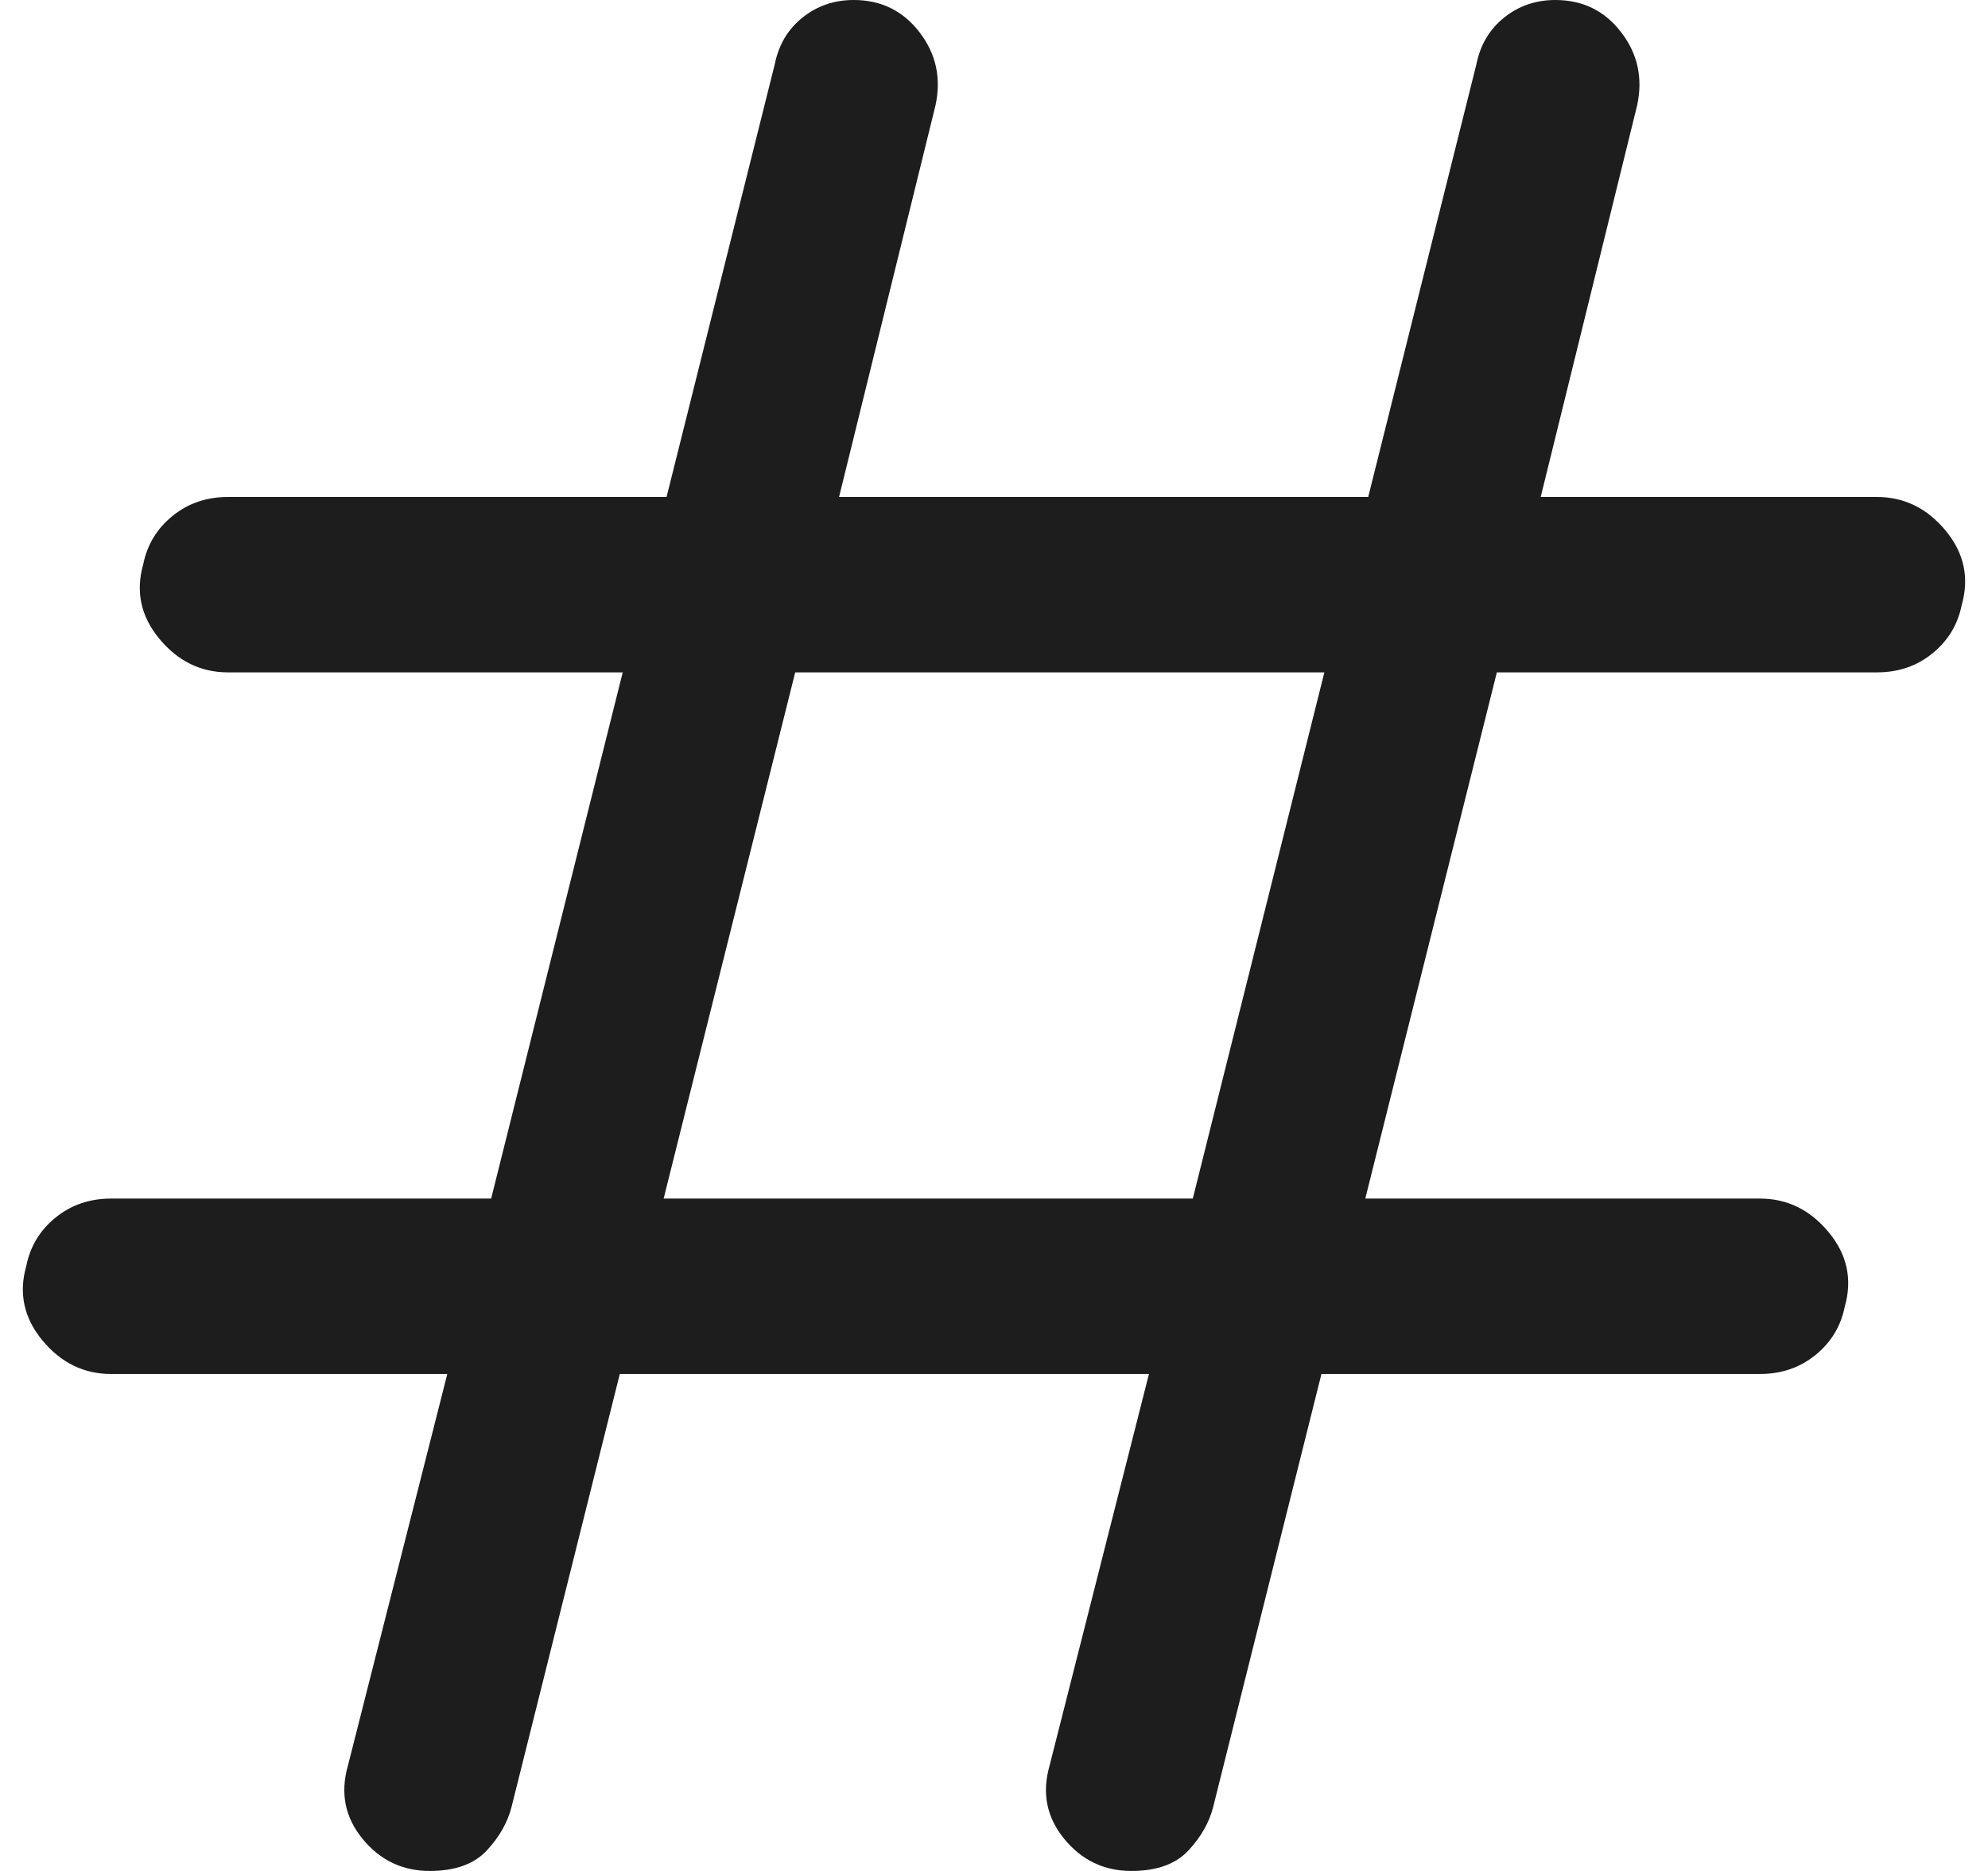
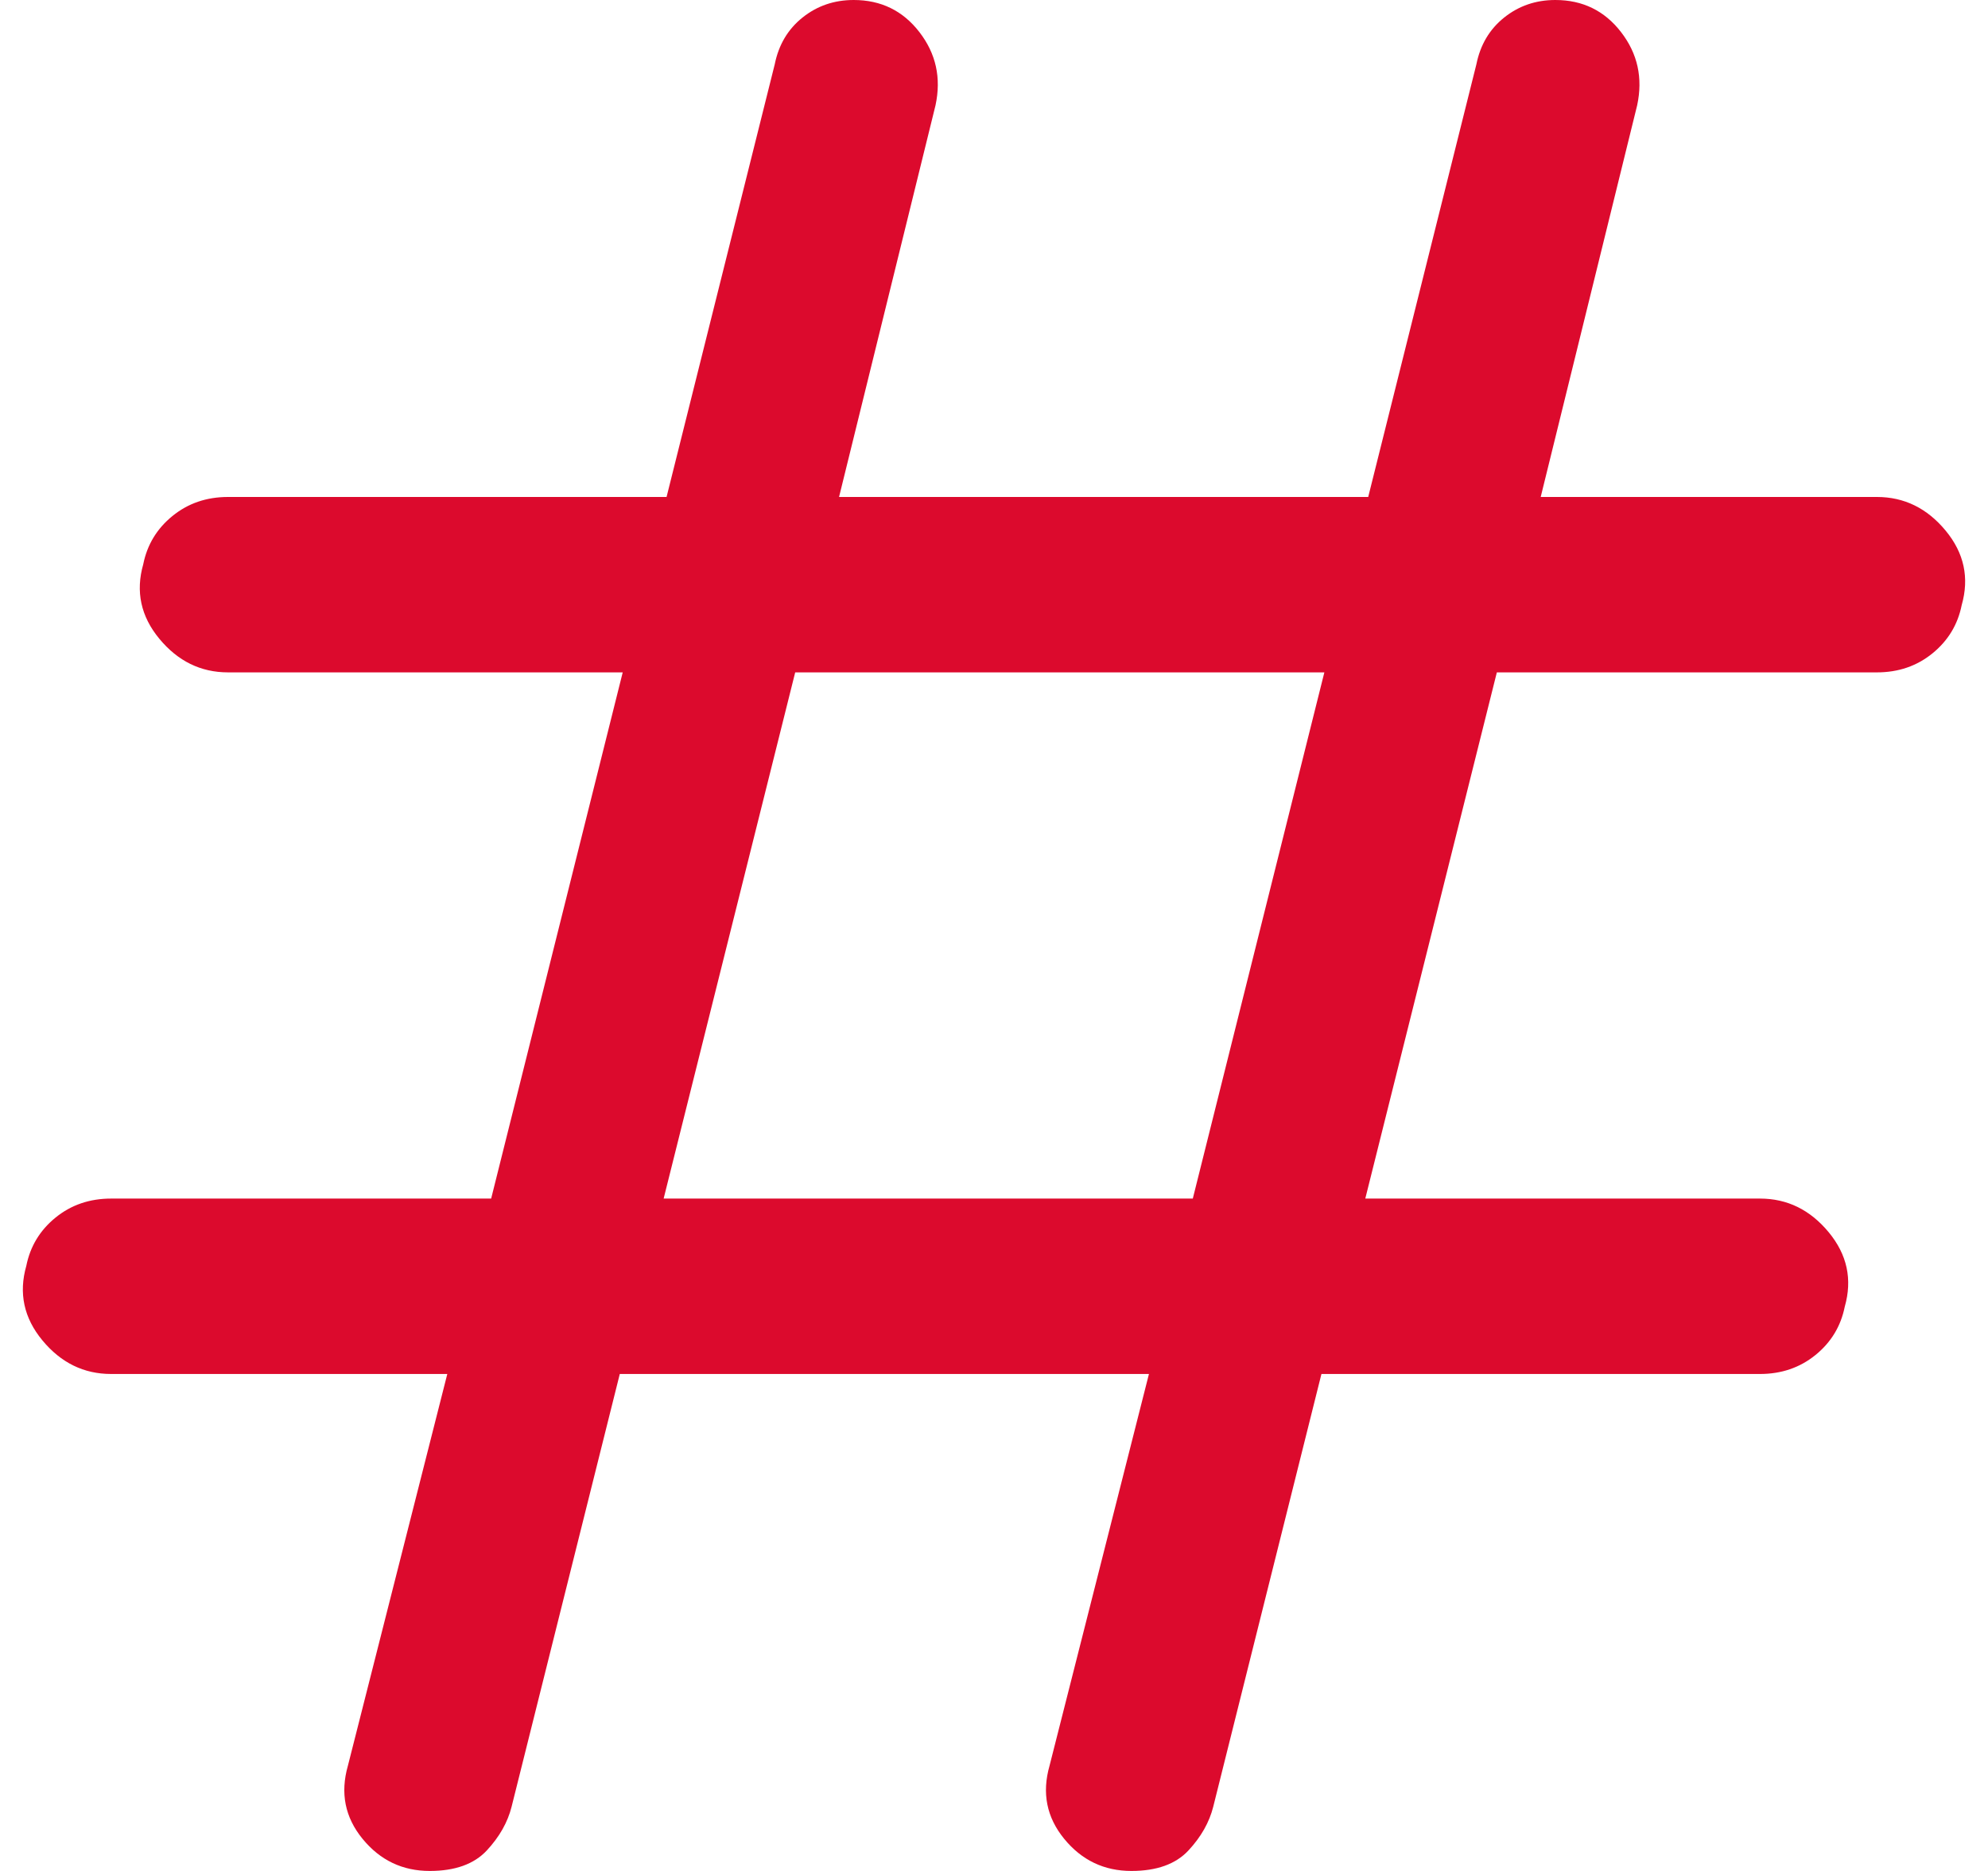
<svg xmlns="http://www.w3.org/2000/svg" width="34" height="32" viewBox="0 0 34 32" fill="none">
-   <path d="M7.35 32C6.883 32 6.5 31.817 6.2 31.45C5.9 31.083 5.817 30.667 5.95 30.2L7.65 23.5H1.9C1.433 23.5 1.042 23.308 0.725 22.925C0.408 22.542 0.317 22.117 0.45 21.65C0.517 21.317 0.683 21.042 0.95 20.825C1.217 20.608 1.533 20.5 1.9 20.5H8.4L10.65 11.5H3.9C3.433 11.5 3.042 11.308 2.725 10.925C2.408 10.542 2.317 10.117 2.45 9.65C2.517 9.317 2.683 9.042 2.95 8.825C3.217 8.608 3.533 8.5 3.9 8.5H11.4L13.25 1.1C13.317 0.767 13.475 0.5 13.725 0.3C13.975 0.1 14.267 0 14.6 0C15.067 0 15.442 0.183 15.725 0.55C16.008 0.917 16.1 1.333 16 1.8L14.35 8.5H23.4L25.25 1.1C25.317 0.767 25.475 0.5 25.725 0.3C25.975 0.1 26.267 0 26.6 0C27.067 0 27.442 0.183 27.725 0.55C28.008 0.917 28.1 1.333 28 1.8L26.35 8.5H32.1C32.566 8.5 32.958 8.692 33.275 9.075C33.592 9.458 33.683 9.883 33.55 10.35C33.483 10.683 33.317 10.958 33.05 11.175C32.783 11.392 32.467 11.5 32.1 11.5H25.6L23.35 20.5H30.1C30.567 20.5 30.958 20.692 31.275 21.075C31.592 21.458 31.683 21.883 31.55 22.35C31.483 22.683 31.317 22.958 31.05 23.175C30.783 23.392 30.466 23.5 30.1 23.5H22.6L20.75 30.9C20.683 31.167 20.542 31.417 20.325 31.65C20.108 31.883 19.783 32 19.35 32C18.883 32 18.5 31.817 18.2 31.45C17.9 31.083 17.817 30.667 17.95 30.2L19.65 23.5H10.6L8.75 30.9C8.683 31.167 8.542 31.417 8.325 31.65C8.108 31.883 7.783 32 7.35 32ZM11.35 20.5H20.4L22.65 11.5H13.6L11.35 20.5Z" fill="#1D1D1D" />
+   <path d="M7.35 32C6.883 32 6.5 31.817 6.2 31.45C5.9 31.083 5.817 30.667 5.95 30.2L7.65 23.5H1.9C1.433 23.5 1.042 23.308 0.725 22.925C0.408 22.542 0.317 22.117 0.45 21.65C0.517 21.317 0.683 21.042 0.95 20.825C1.217 20.608 1.533 20.5 1.9 20.5H8.4L10.65 11.5H3.9C3.433 11.5 3.042 11.308 2.725 10.925C2.408 10.542 2.317 10.117 2.45 9.65C2.517 9.317 2.683 9.042 2.95 8.825C3.217 8.608 3.533 8.5 3.9 8.5H11.4L13.25 1.1C13.317 0.767 13.475 0.5 13.725 0.3C13.975 0.1 14.267 0 14.6 0C15.067 0 15.442 0.183 15.725 0.55C16.008 0.917 16.1 1.333 16 1.8L14.35 8.5H23.4L25.25 1.1C25.317 0.767 25.475 0.5 25.725 0.3C25.975 0.1 26.267 0 26.6 0C27.067 0 27.442 0.183 27.725 0.55C28.008 0.917 28.1 1.333 28 1.8L26.35 8.5H32.1C32.566 8.5 32.958 8.692 33.275 9.075C33.592 9.458 33.683 9.883 33.55 10.35C33.483 10.683 33.317 10.958 33.05 11.175C32.783 11.392 32.467 11.5 32.1 11.5H25.6L23.35 20.5H30.1C30.567 20.5 30.958 20.692 31.275 21.075C31.592 21.458 31.683 21.883 31.55 22.35C31.483 22.683 31.317 22.958 31.05 23.175C30.783 23.392 30.466 23.5 30.1 23.5H22.6L20.75 30.9C20.683 31.167 20.542 31.417 20.325 31.65C20.108 31.883 19.783 32 19.35 32C18.883 32 18.5 31.817 18.2 31.45C17.9 31.083 17.817 30.667 17.95 30.2L19.65 23.5H10.6L8.75 30.9C8.683 31.167 8.542 31.417 8.325 31.65C8.108 31.883 7.783 32 7.35 32ZM11.35 20.5H20.4L22.65 11.5H13.6L11.35 20.5Z" fill="#dc0a2d" />
</svg>
